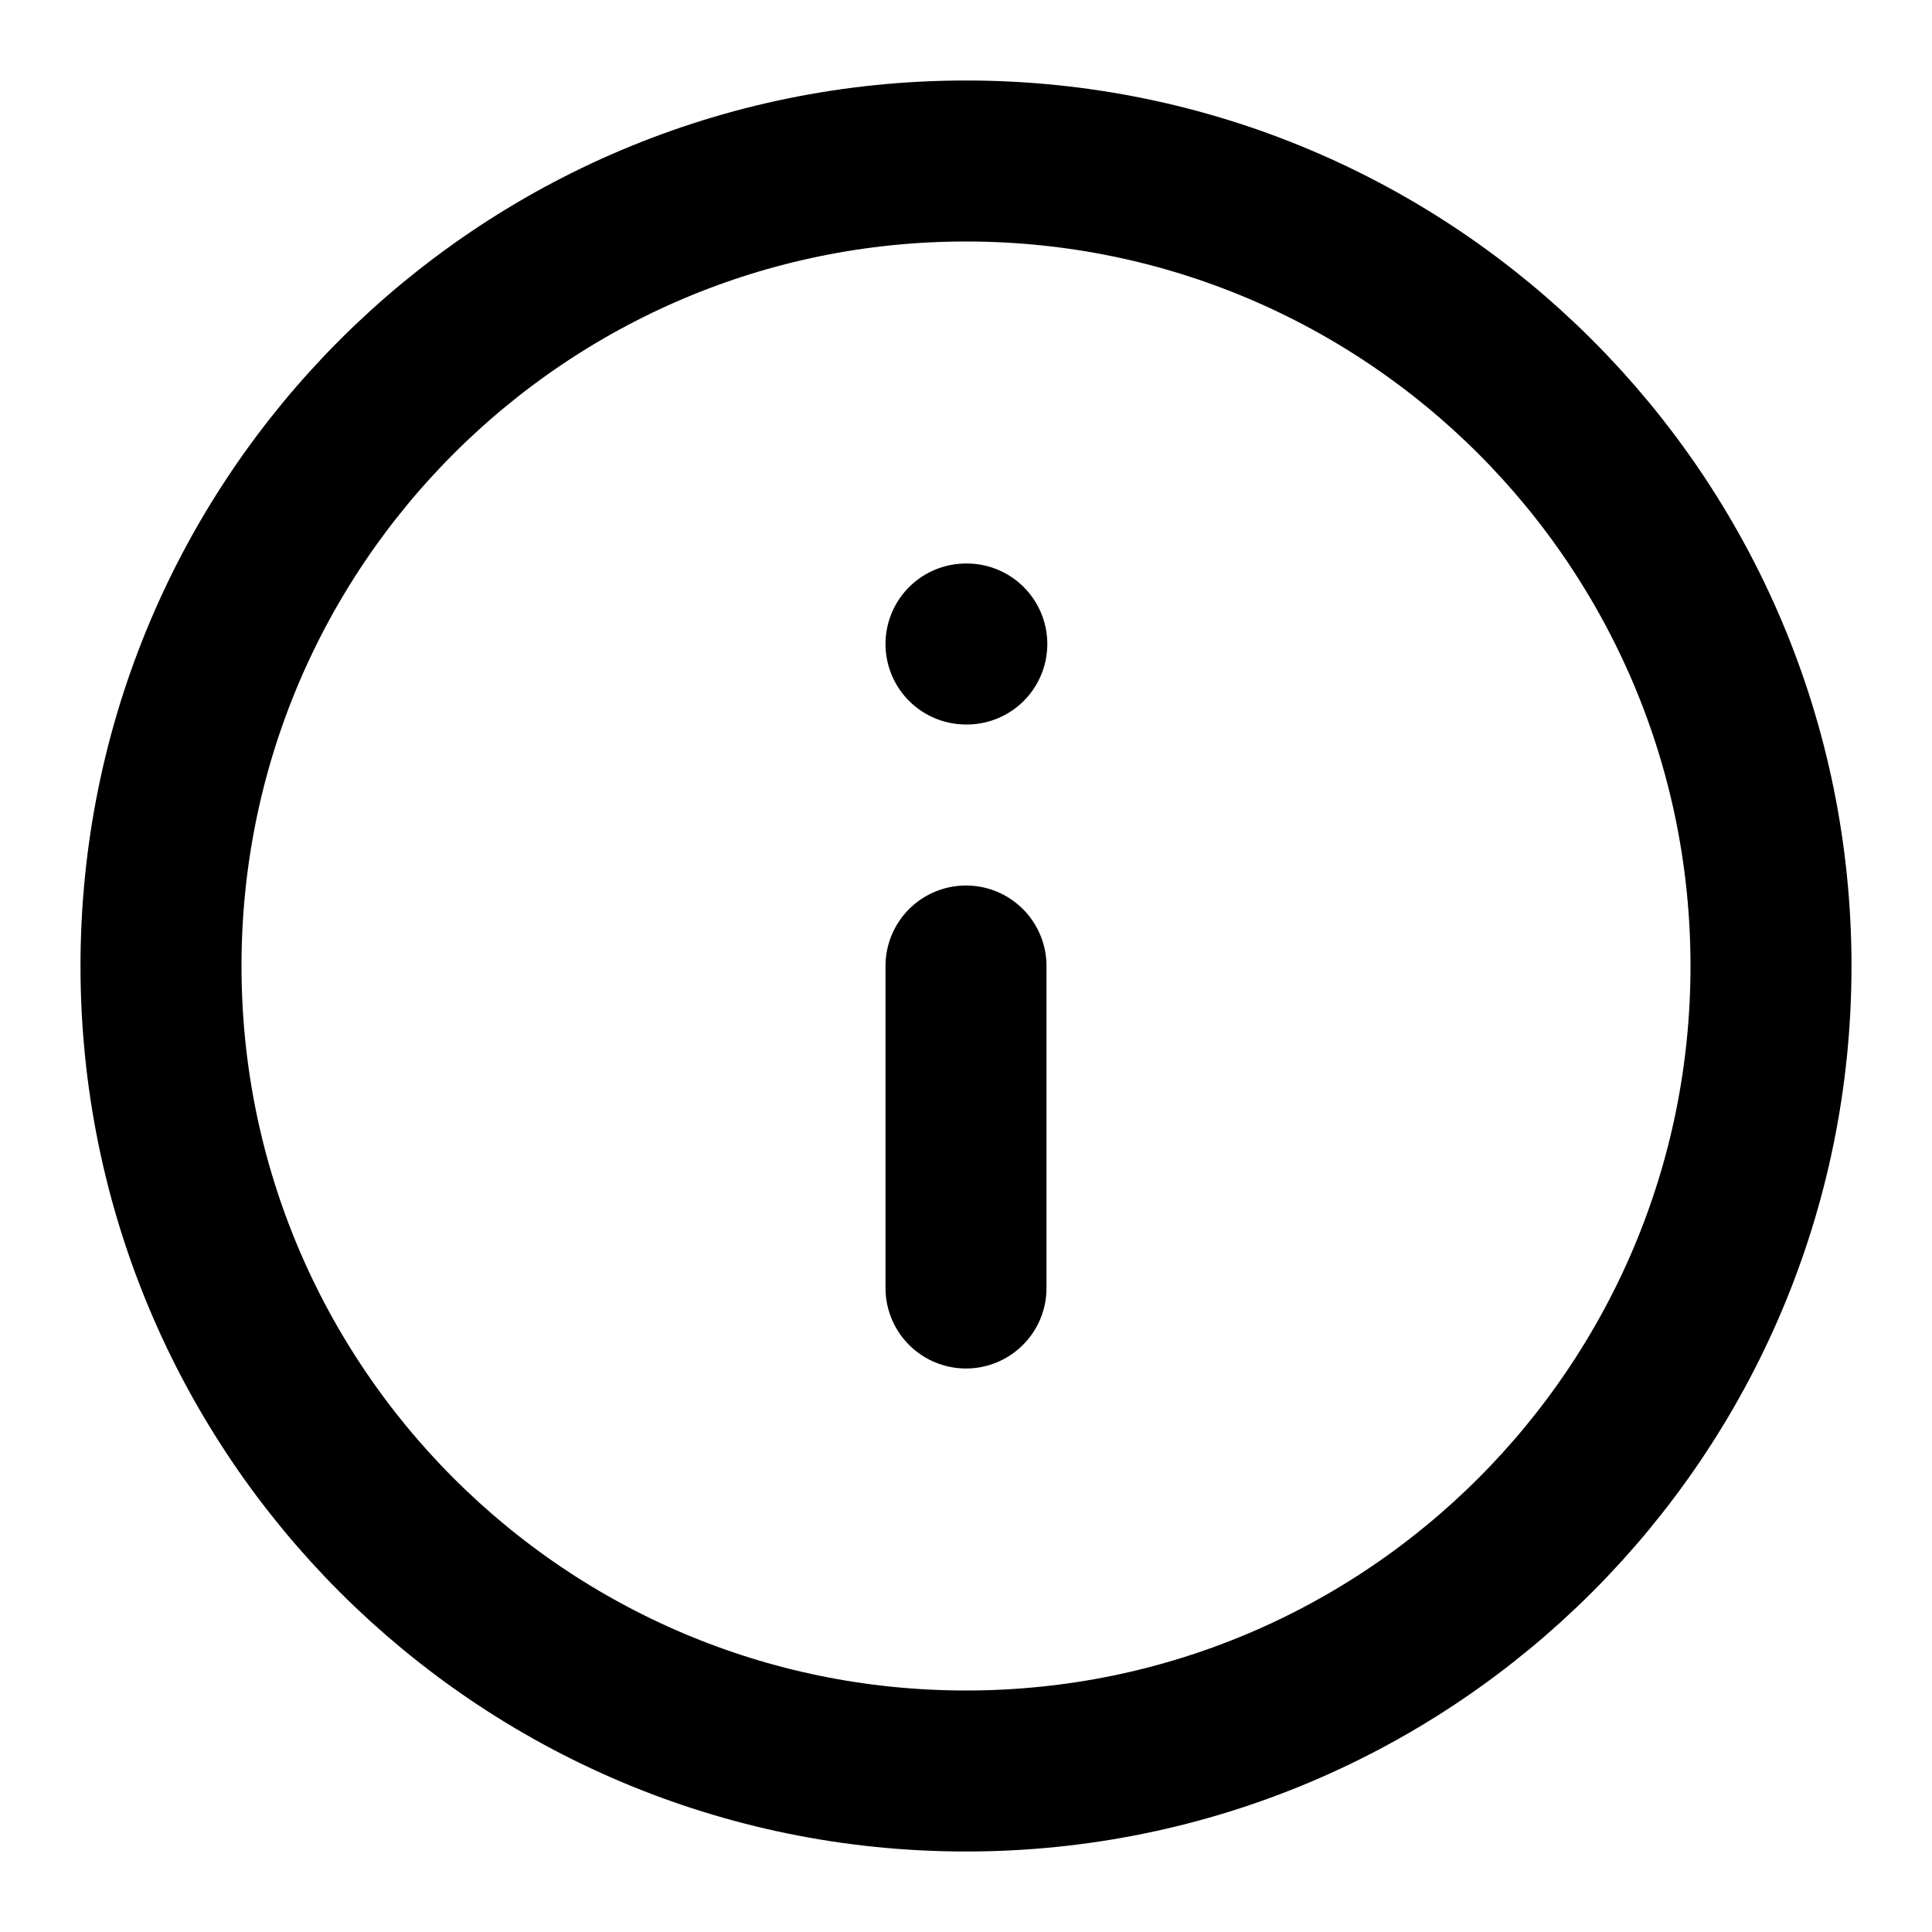
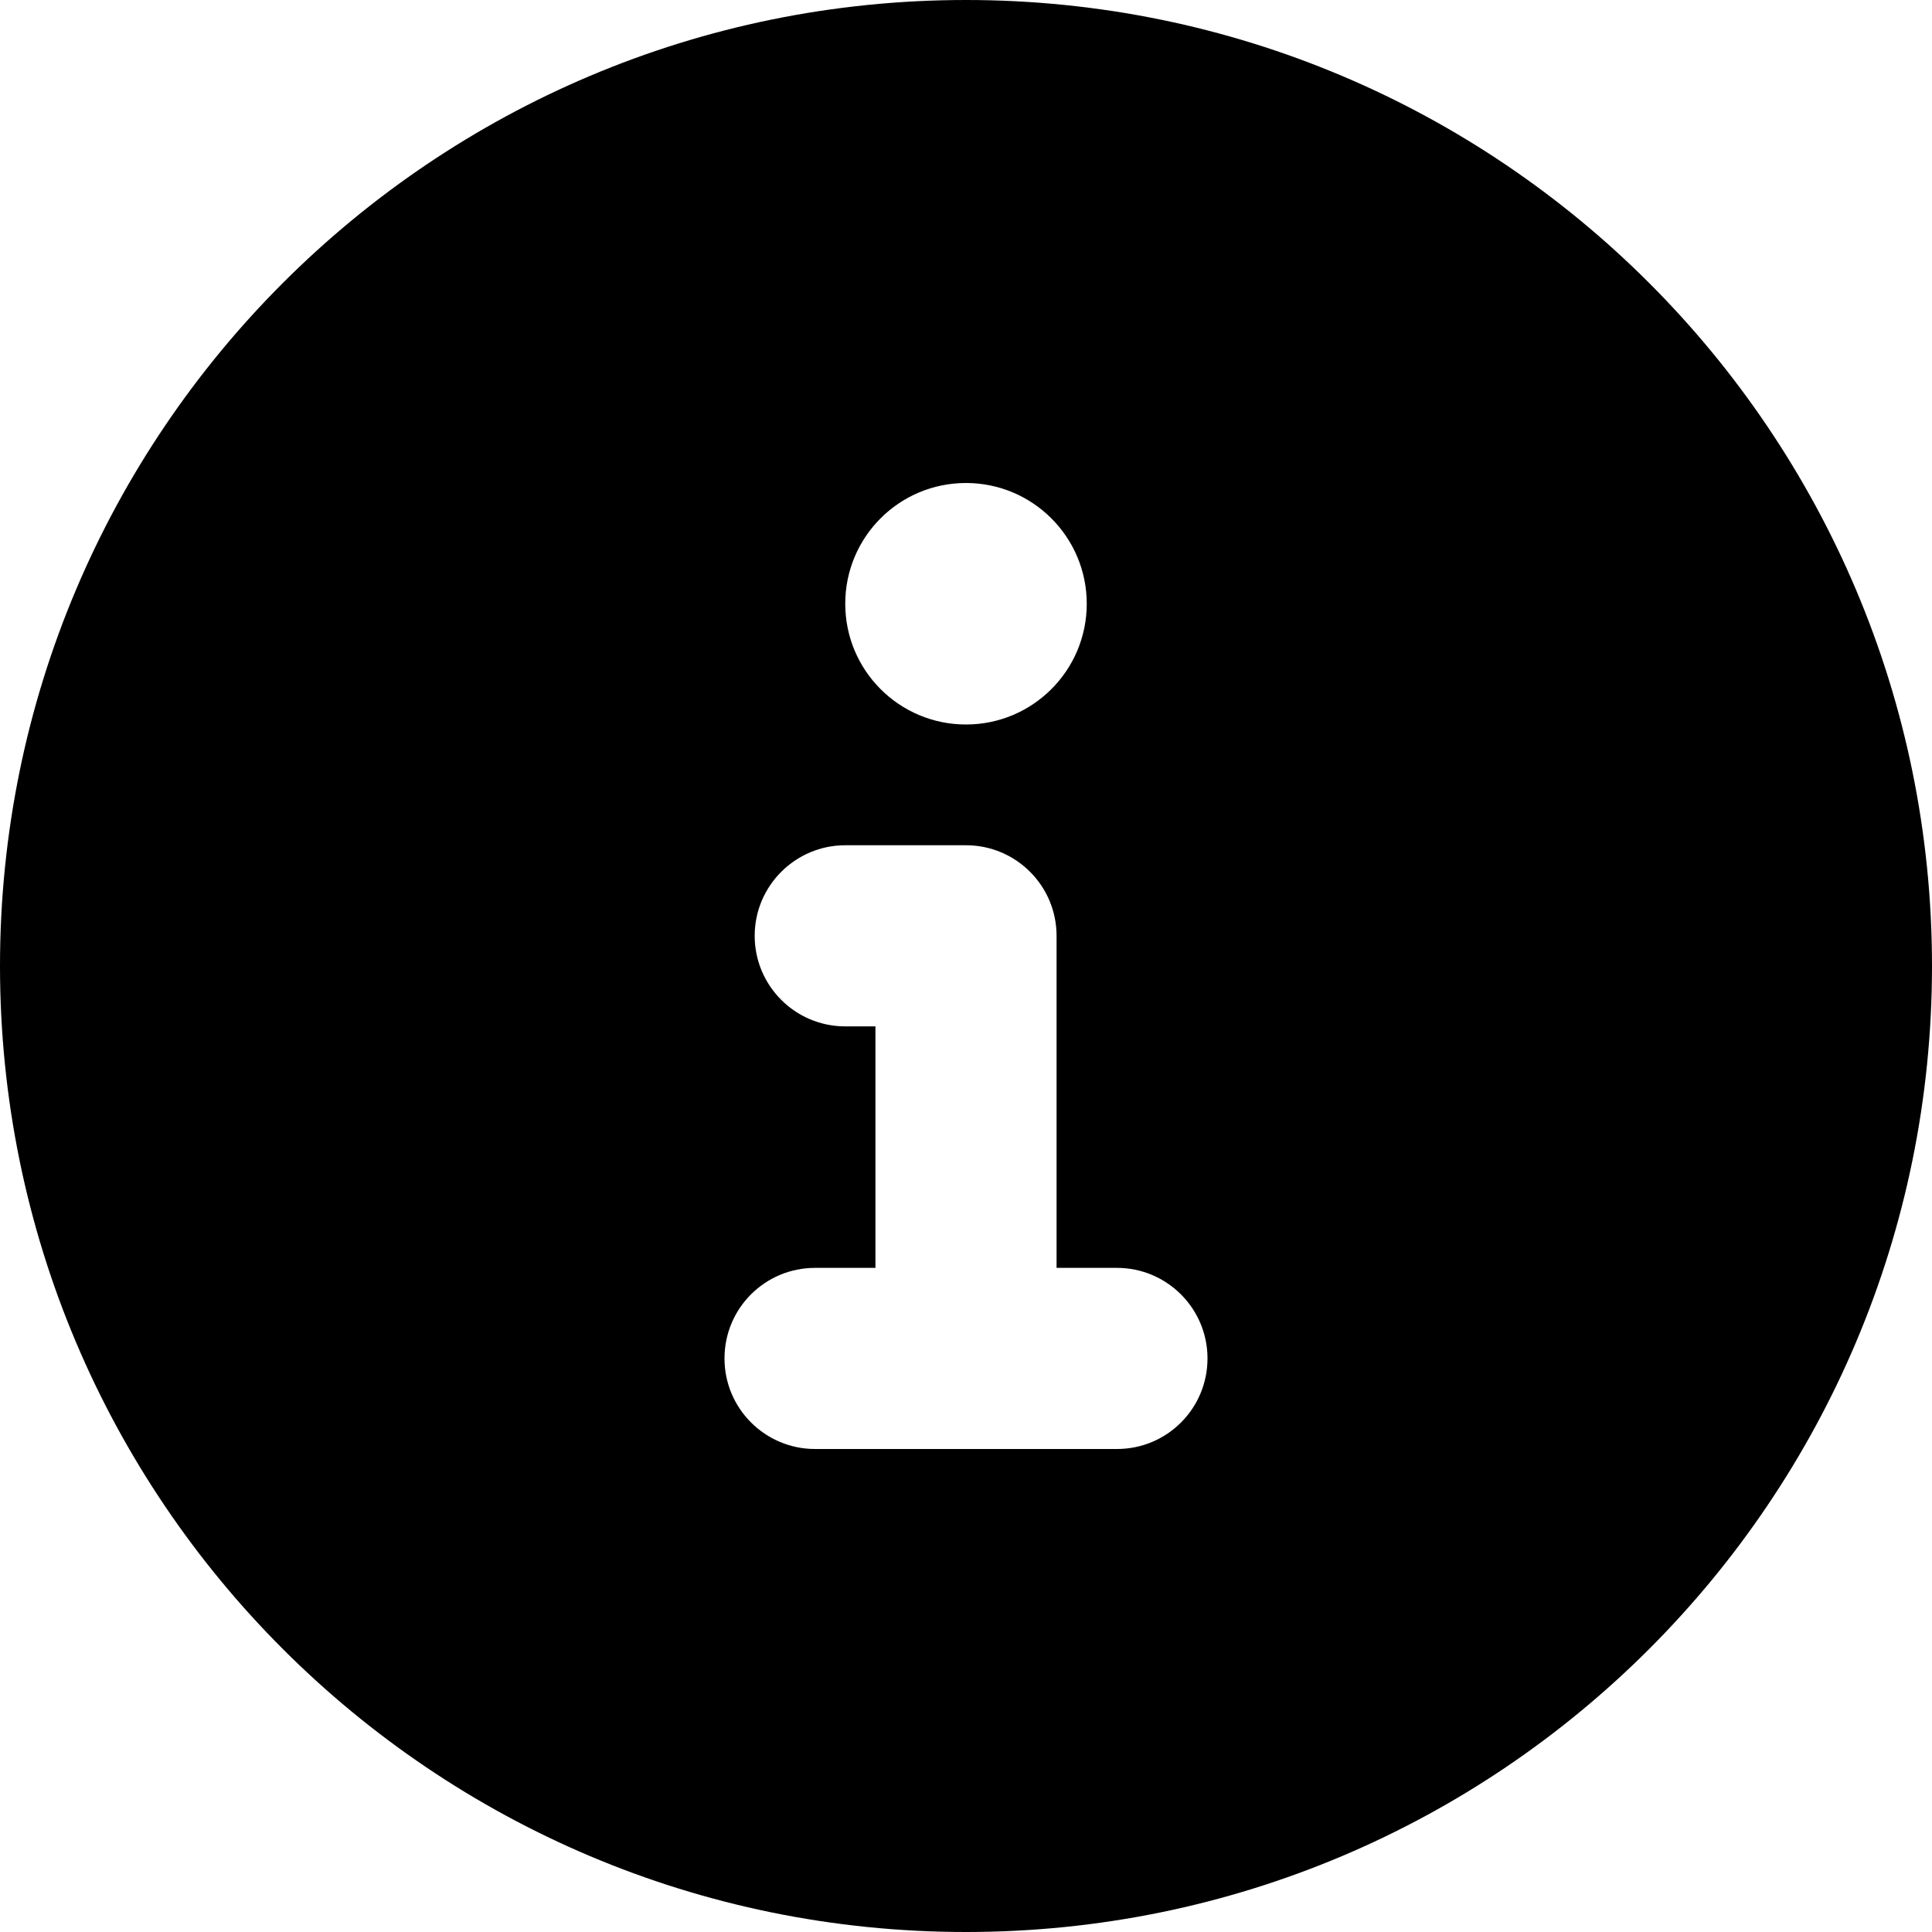
- <svg xmlns="http://www.w3.org/2000/svg" width="24" height="24" viewBox="0 0 24 24" fill="none" stroke="currentColor" stroke-width="2" stroke-linecap="round" stroke-linejoin="round" class="feather feather-info">
-   <circle cx="12" cy="12" r="10" />
-   <line x1="12" y1="16" x2="12" y2="12" />
-   <line x1="12" y1="8" x2="12.01" y2="8" />
+ <svg xmlns="http://www.w3.org/2000/svg" viewBox="0 0 512 512">
+   <path d="M256 0C114.6 0 0 114.6 0 256s114.6 256 256 256s256-114.6 256-256S397.4 0 256 0zM256 128c17.67 0 32 14.33 32 32c0 17.67-14.33 32-32 32S224 177.7 224 160C224 142.3 238.3 128 256 128zM296 384h-80C202.8 384 192 373.3 192 360s10.75-24 24-24h16v-64H224c-13.25 0-24-10.75-24-24S210.8 224 224 224h32c13.25 0 24 10.75 24 24v88h16c13.25 0 24 10.75 24 24S309.3 384 296 384z" />
</svg>
